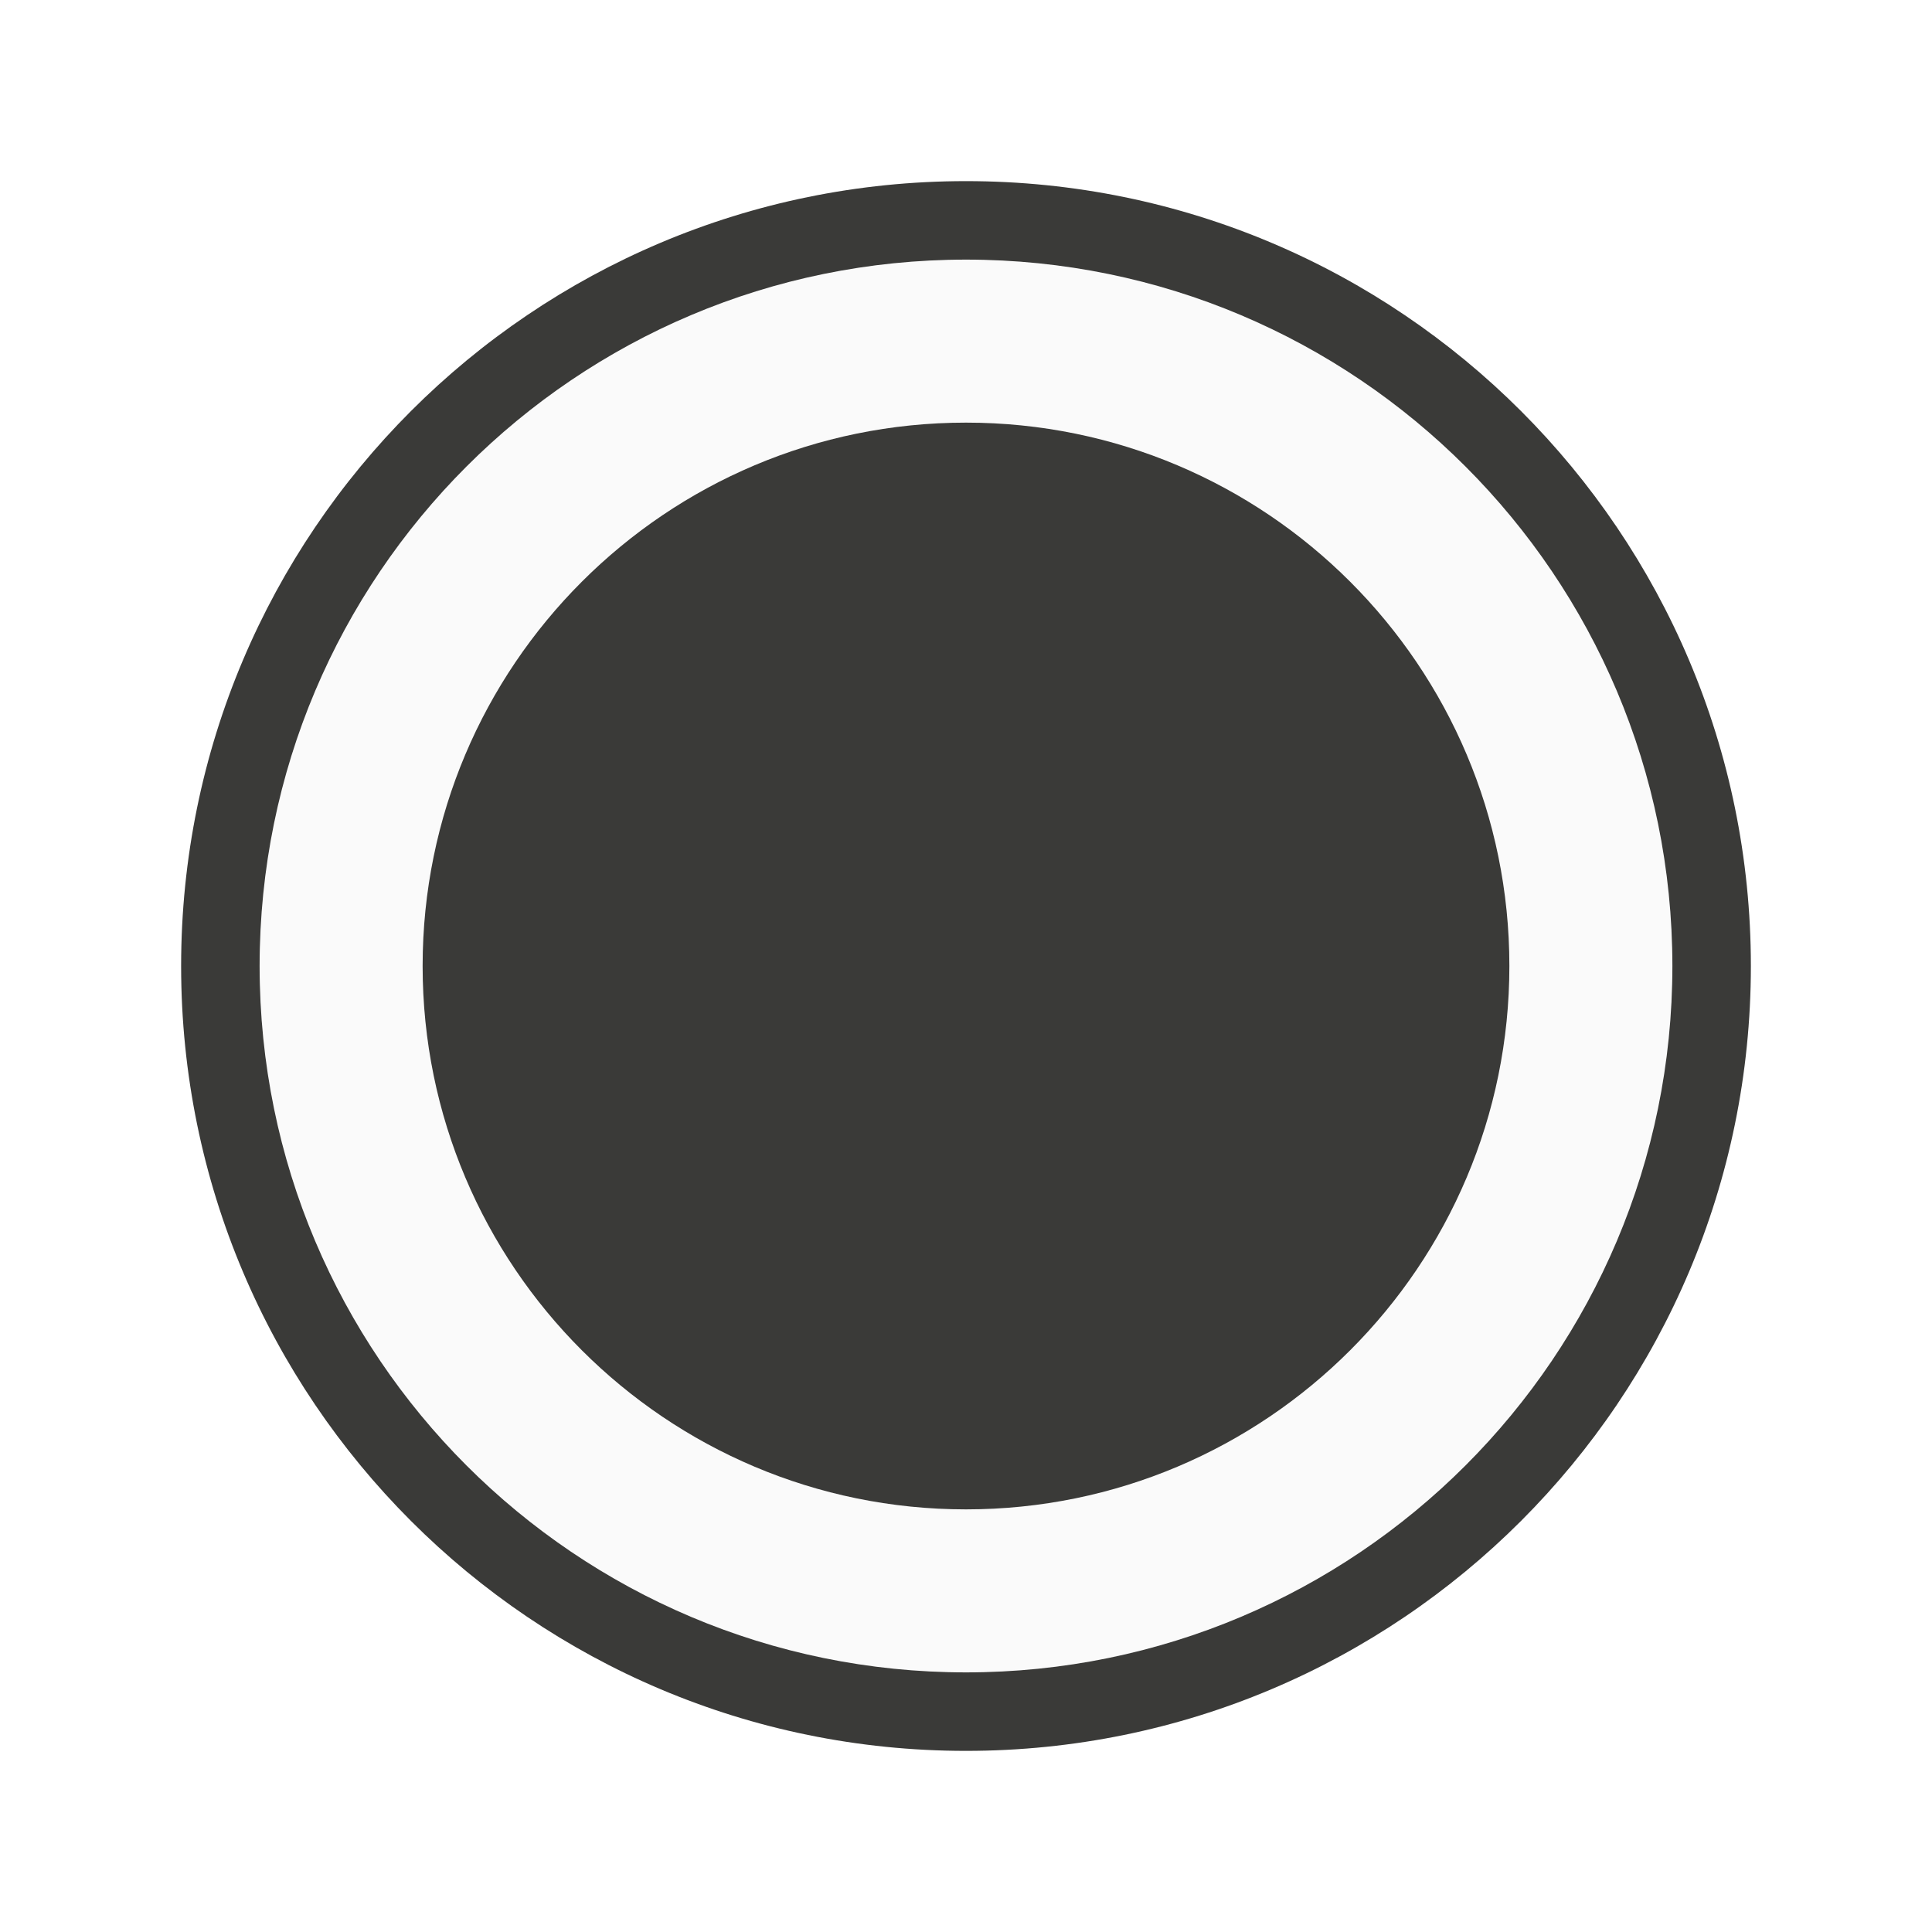
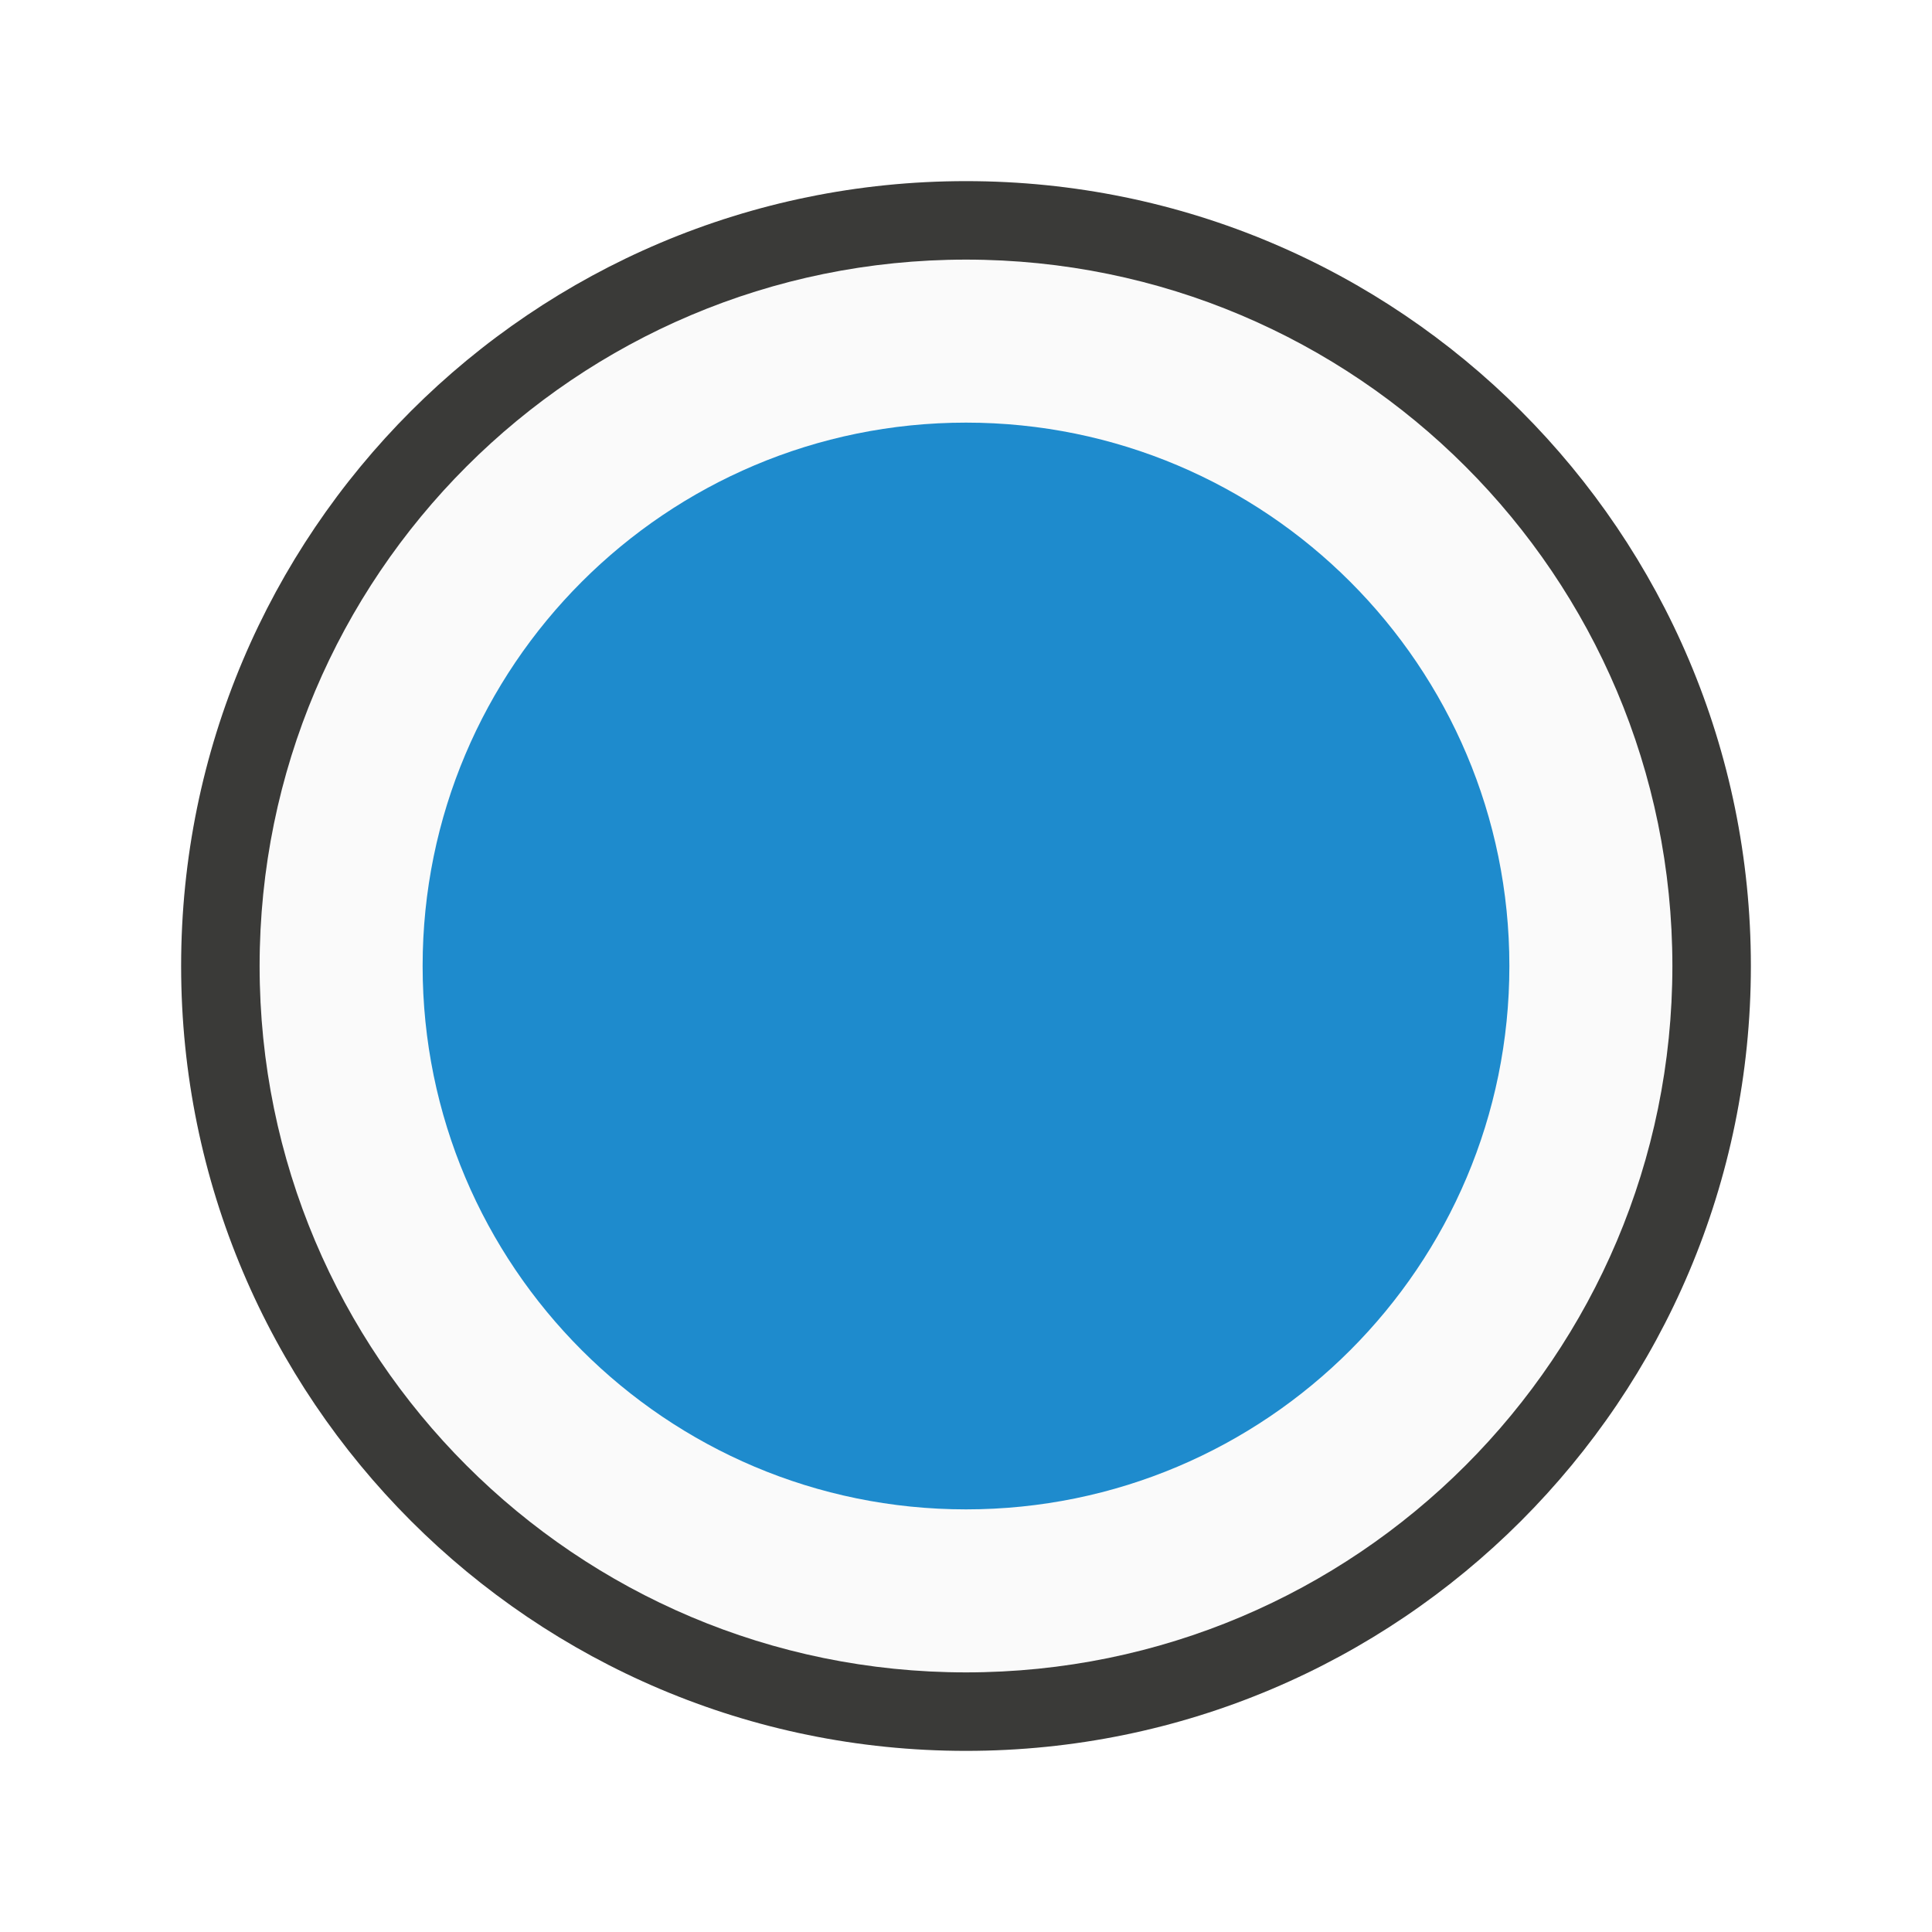
<svg xmlns="http://www.w3.org/2000/svg" viewBox="0 0 32 32">
  <circle cx="16" cy="16" fill="#3a3a38" r="13" />
  <circle cx="16" cy="16" fill="#fafafa" r="11.7" />
-   <circle cx="16" cy="16" fill="#3a3a38" r="9" />
+   <circle cx="16" cy="16" fill="#1e8bcd" r="9" />
</svg>
